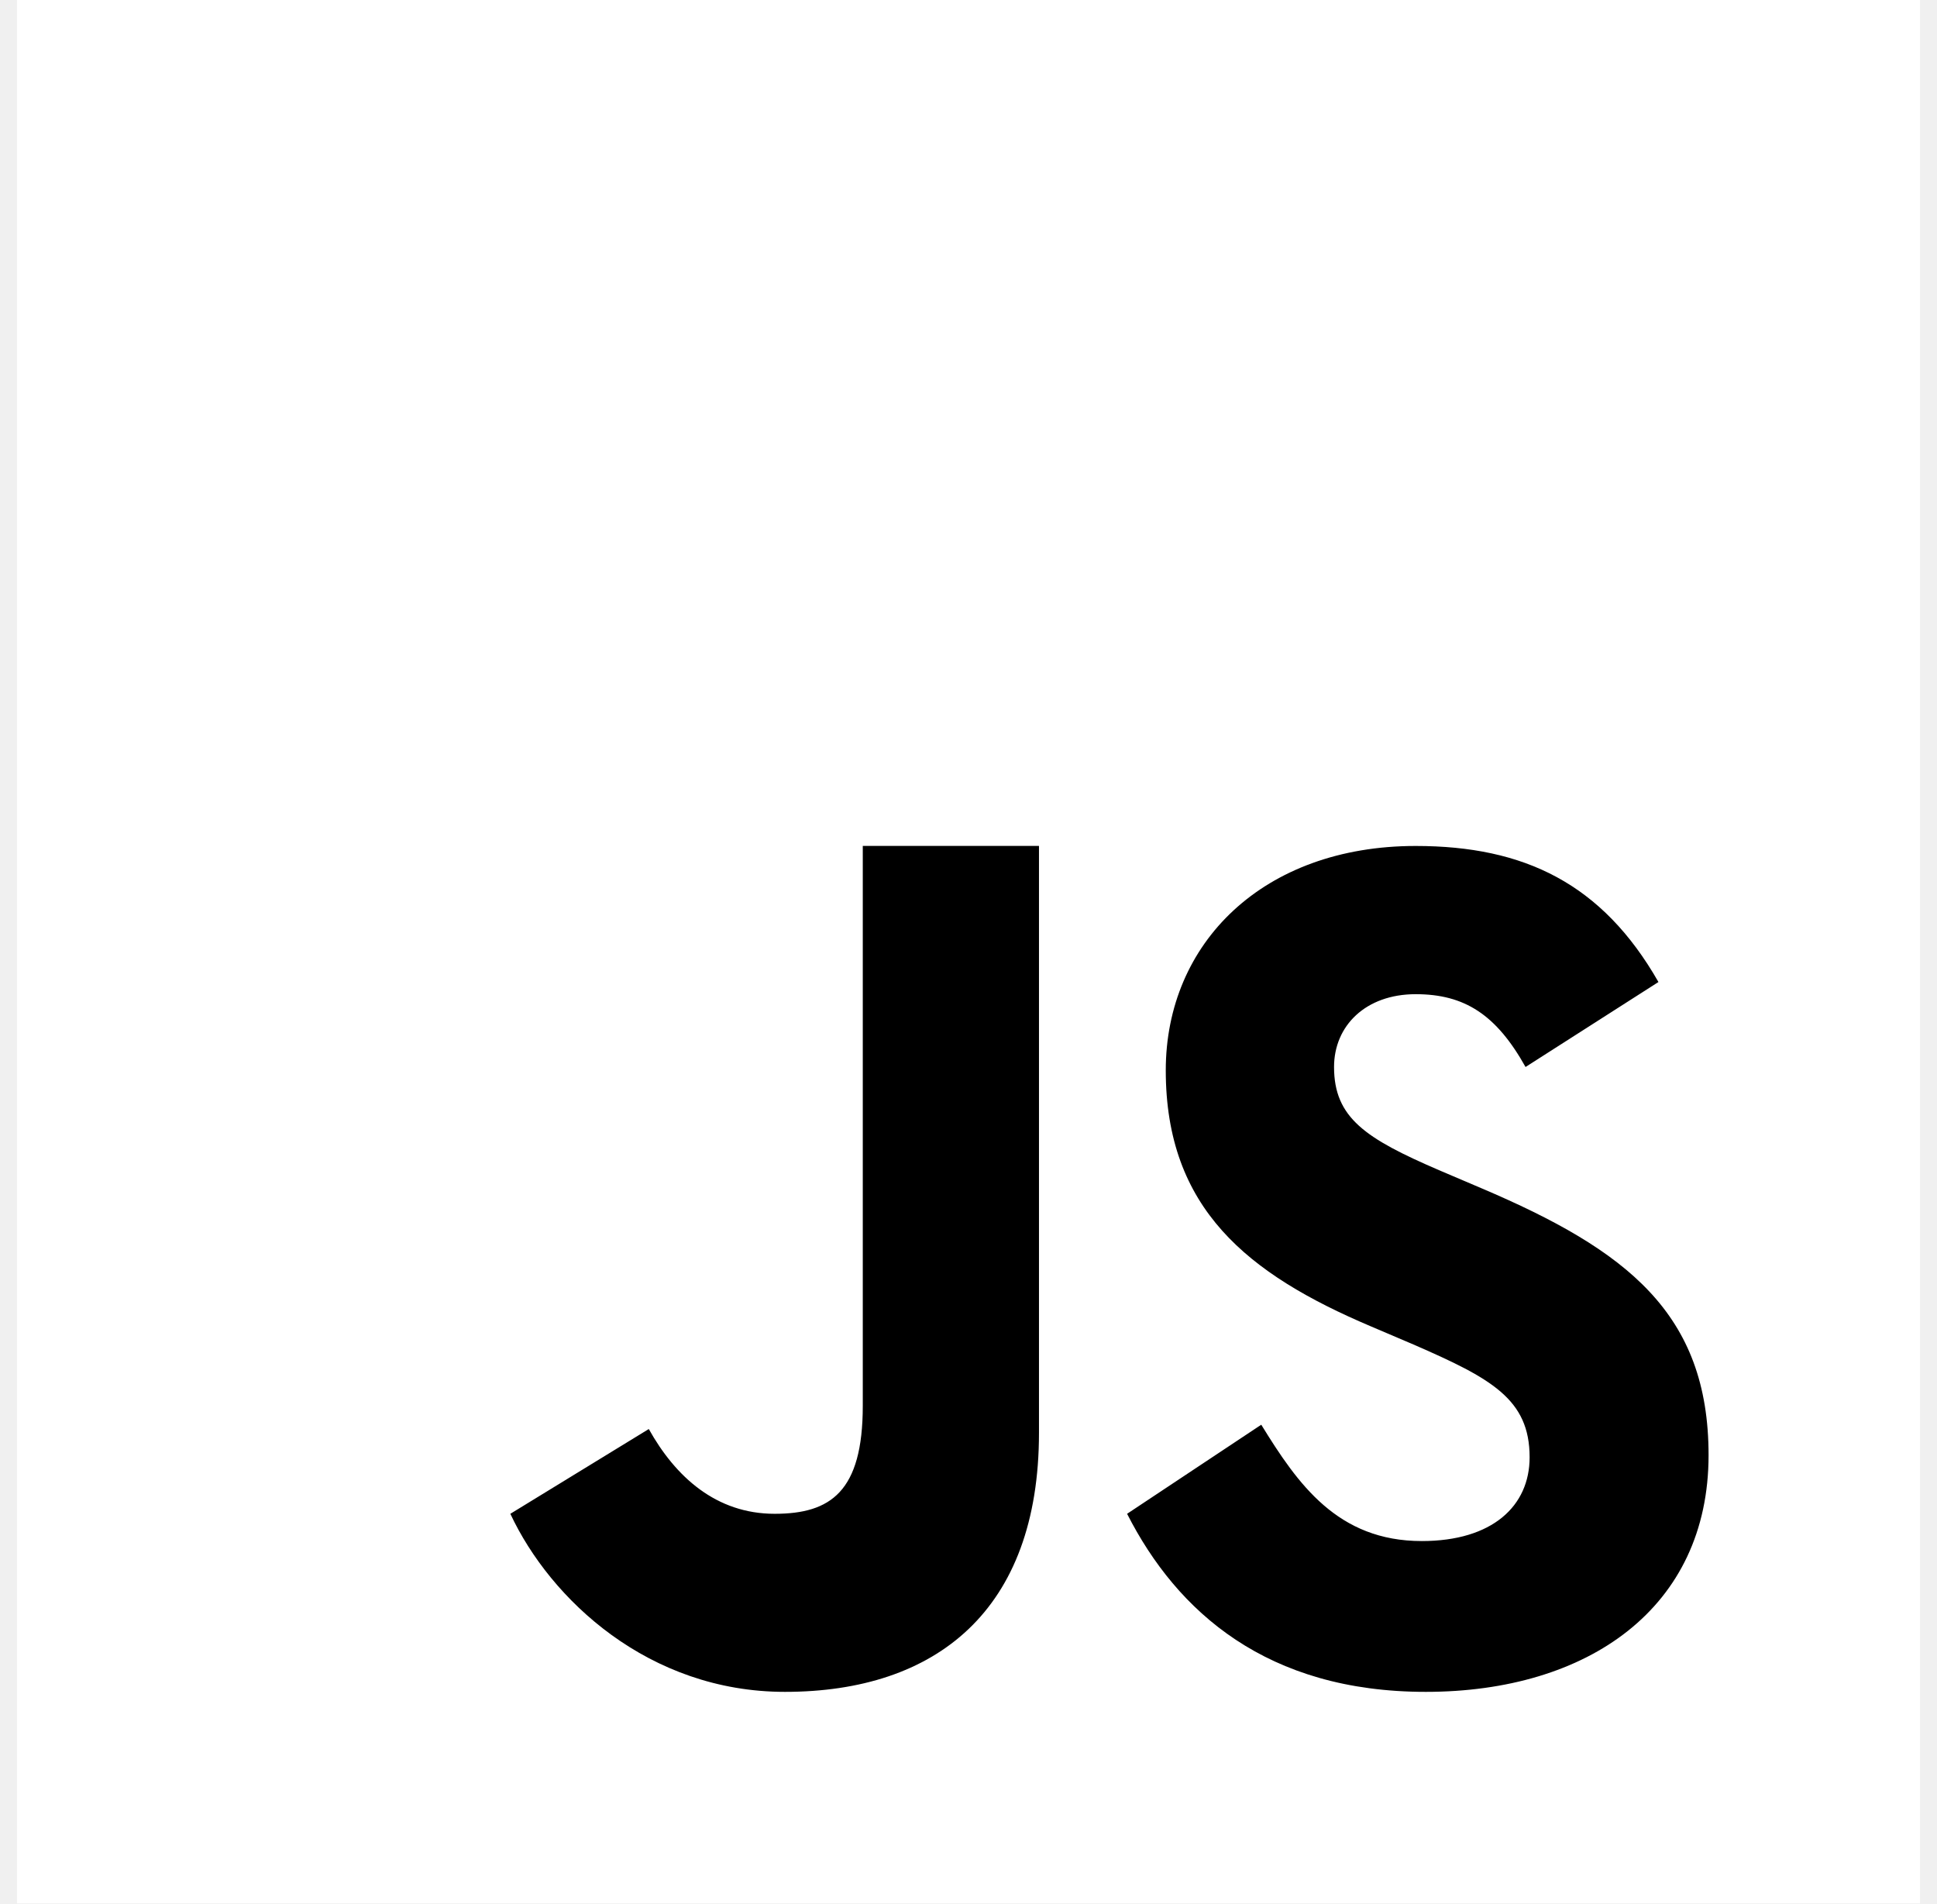
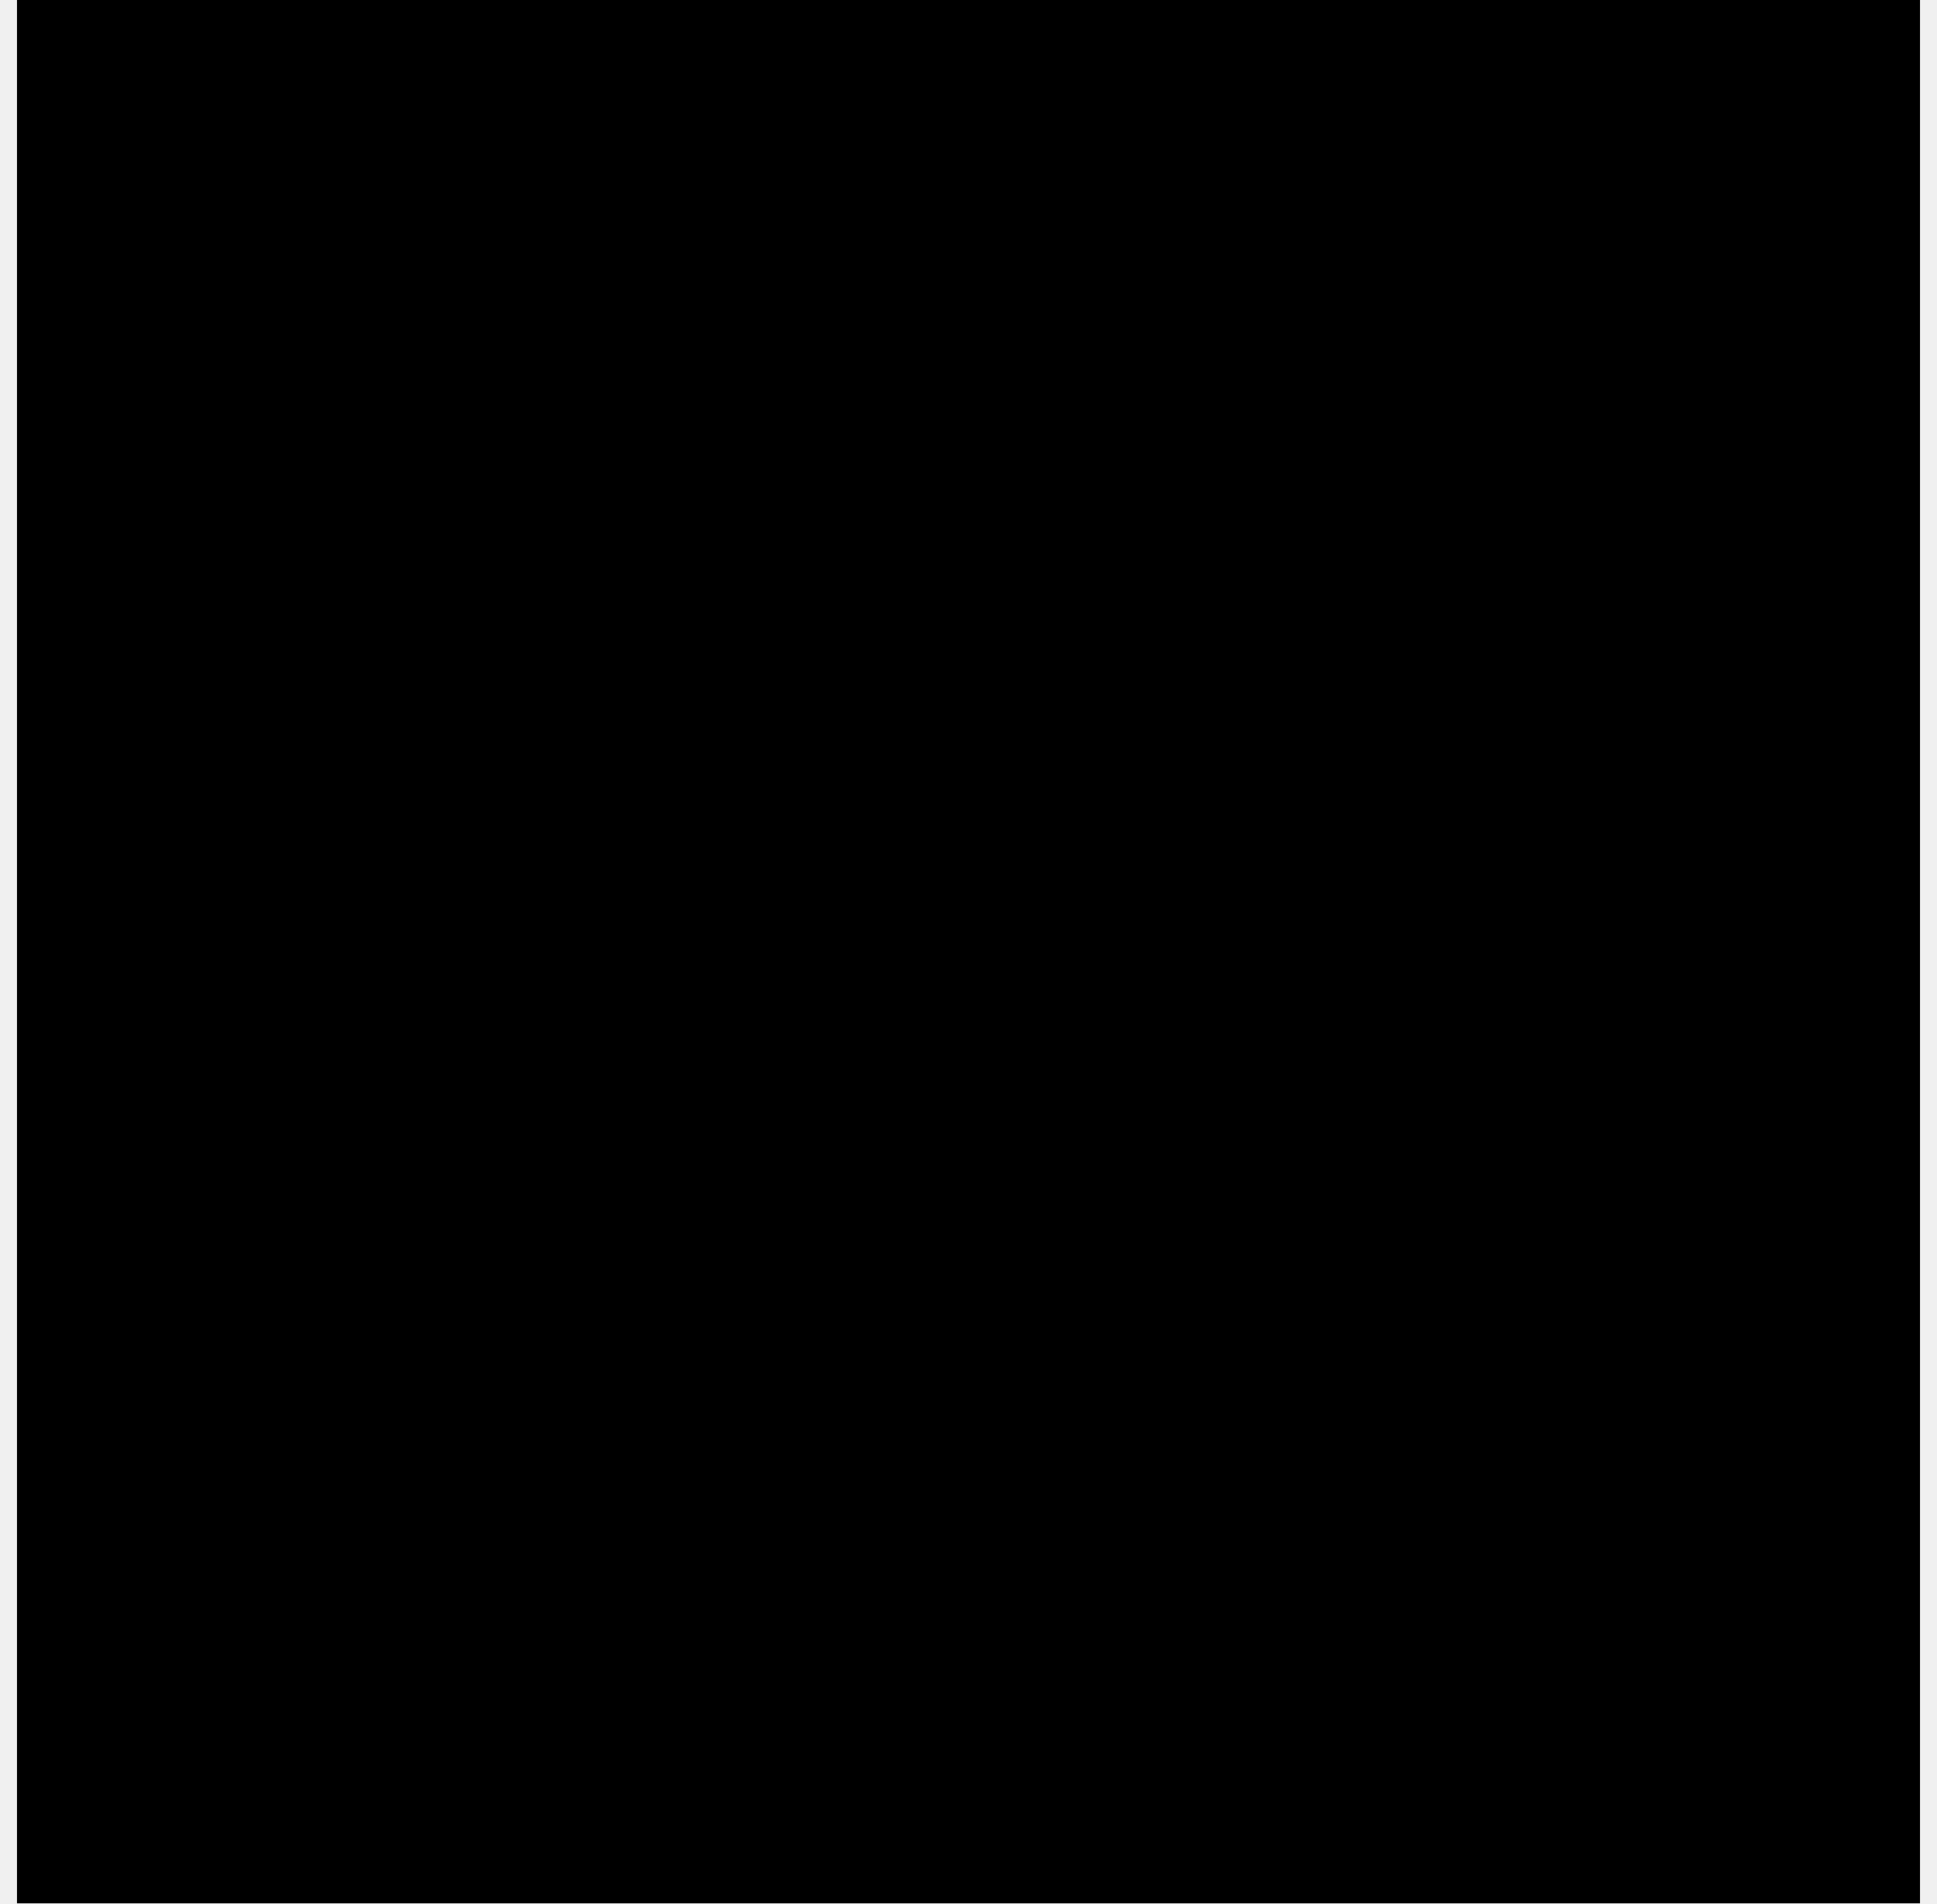
- <svg xmlns="http://www.w3.org/2000/svg" width="57" height="56" viewBox="0 0 57 56" fill="none">
-   <path d="M0.5 56V0H56.5V56H0.5Z" fill="white" />
-   <path d="M37.115 41.918C38.191 43.666 39.361 45.341 41.839 45.341C43.92 45.341 45.012 44.307 45.012 42.876C45.012 41.163 43.883 40.555 41.593 39.558L40.338 39.023C36.715 37.486 34.305 35.56 34.305 31.492C34.305 27.743 37.175 24.89 41.66 24.89C44.854 24.89 47.148 25.997 48.803 28.893L44.892 31.393C44.032 29.856 43.102 29.251 41.66 29.251C40.188 29.251 39.257 30.179 39.257 31.393C39.257 32.892 40.19 33.499 42.344 34.428L43.6 34.963C47.87 36.781 50.278 38.639 50.278 42.814C50.278 47.312 46.725 49.778 41.956 49.778C37.291 49.778 34.641 47.437 33.167 44.539L37.115 41.918ZM19.092 42.045C19.879 43.455 21.075 44.539 22.796 44.539C24.442 44.539 25.389 43.889 25.389 41.361V24.889H30.574V42.157C30.574 47.395 27.536 49.778 23.099 49.778C19.09 49.778 16.197 47.062 15.018 44.539L19.092 42.045Z" fill="black" />
+ <svg xmlns="http://www.w3.org/2000/svg" width="57" height="56" viewBox="0 0 57 56">
+   <path d="M0.5 56V0H56.5V56H0.5Z" />
+   <path d="M37.115 41.918C38.191 43.666 39.361 45.341 41.839 45.341C43.92 45.341 45.012 44.307 45.012 42.876C45.012 41.163 43.883 40.555 41.593 39.558L40.338 39.023C36.715 37.486 34.305 35.56 34.305 31.492C34.305 27.743 37.175 24.89 41.66 24.89C44.854 24.89 47.148 25.997 48.803 28.893L44.892 31.393C44.032 29.856 43.102 29.251 41.66 29.251C40.188 29.251 39.257 30.179 39.257 31.393C39.257 32.892 40.19 33.499 42.344 34.428L43.6 34.963C47.87 36.781 50.278 38.639 50.278 42.814C50.278 47.312 46.725 49.778 41.956 49.778C37.291 49.778 34.641 47.437 33.167 44.539L37.115 41.918ZM19.092 42.045C19.879 43.455 21.075 44.539 22.796 44.539C24.442 44.539 25.389 43.889 25.389 41.361V24.889H30.574V42.157C30.574 47.395 27.536 49.778 23.099 49.778C19.09 49.778 16.197 47.062 15.018 44.539L19.092 42.045Z" />
</svg>
